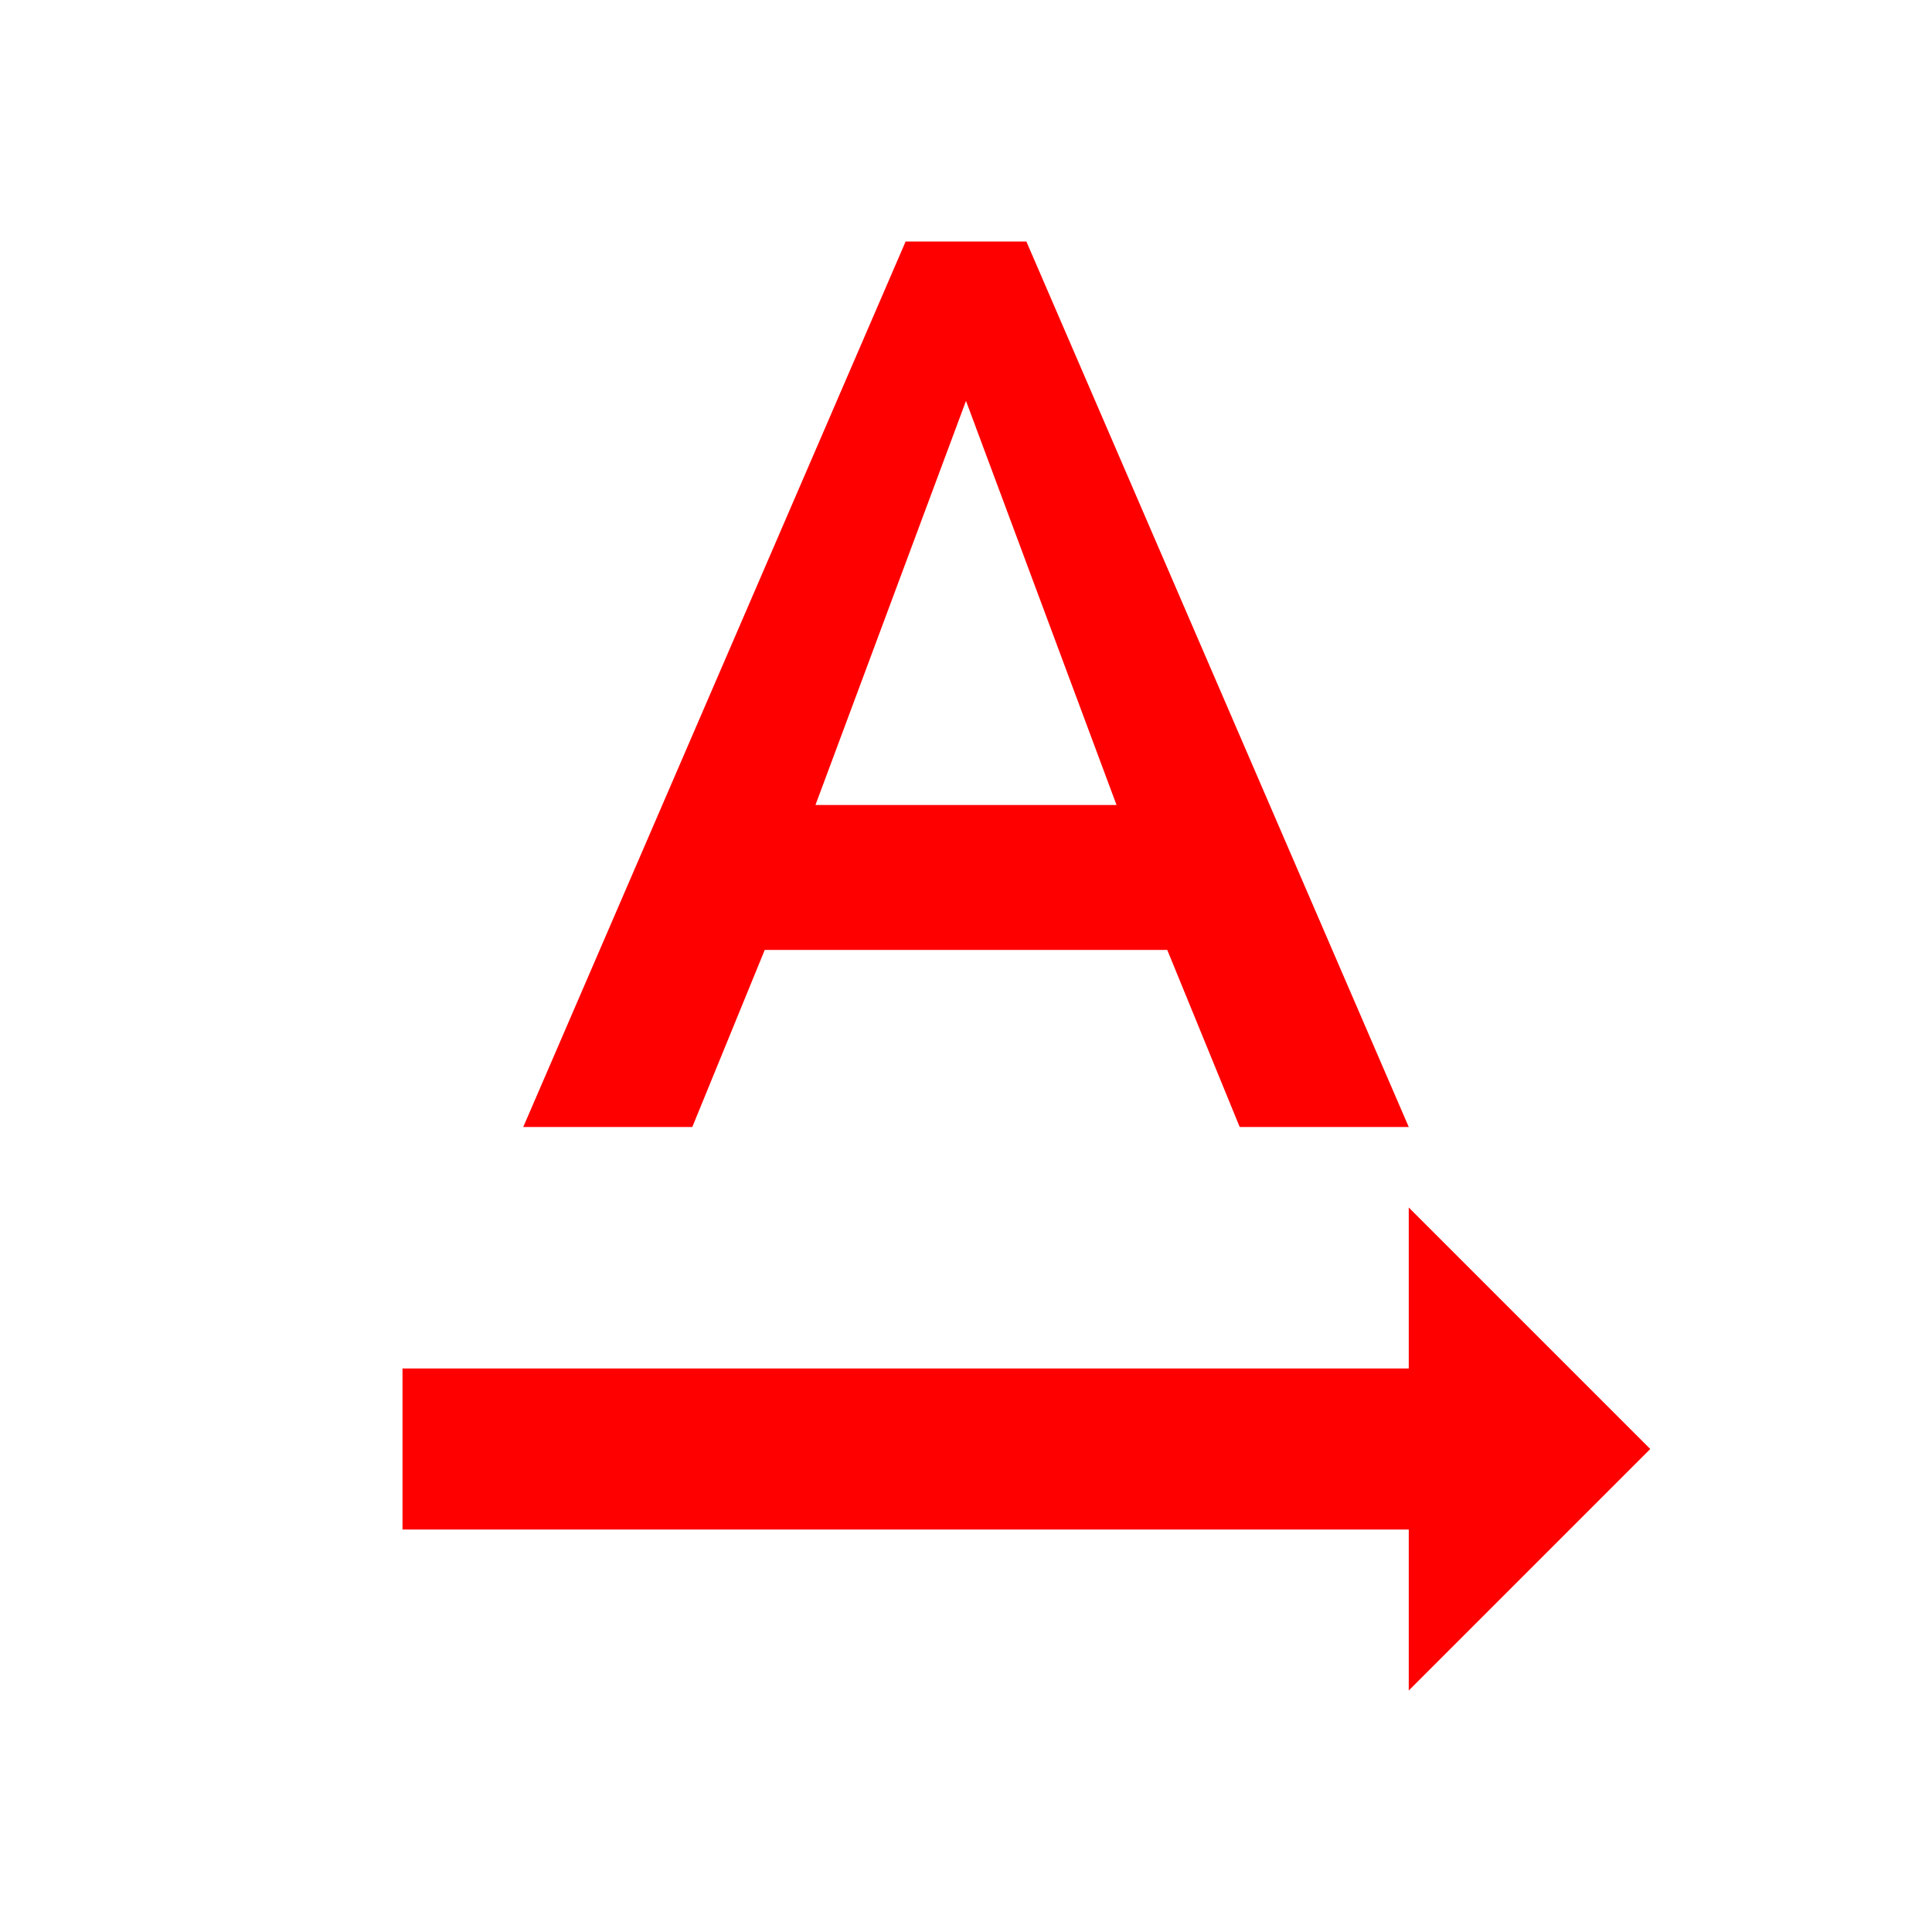
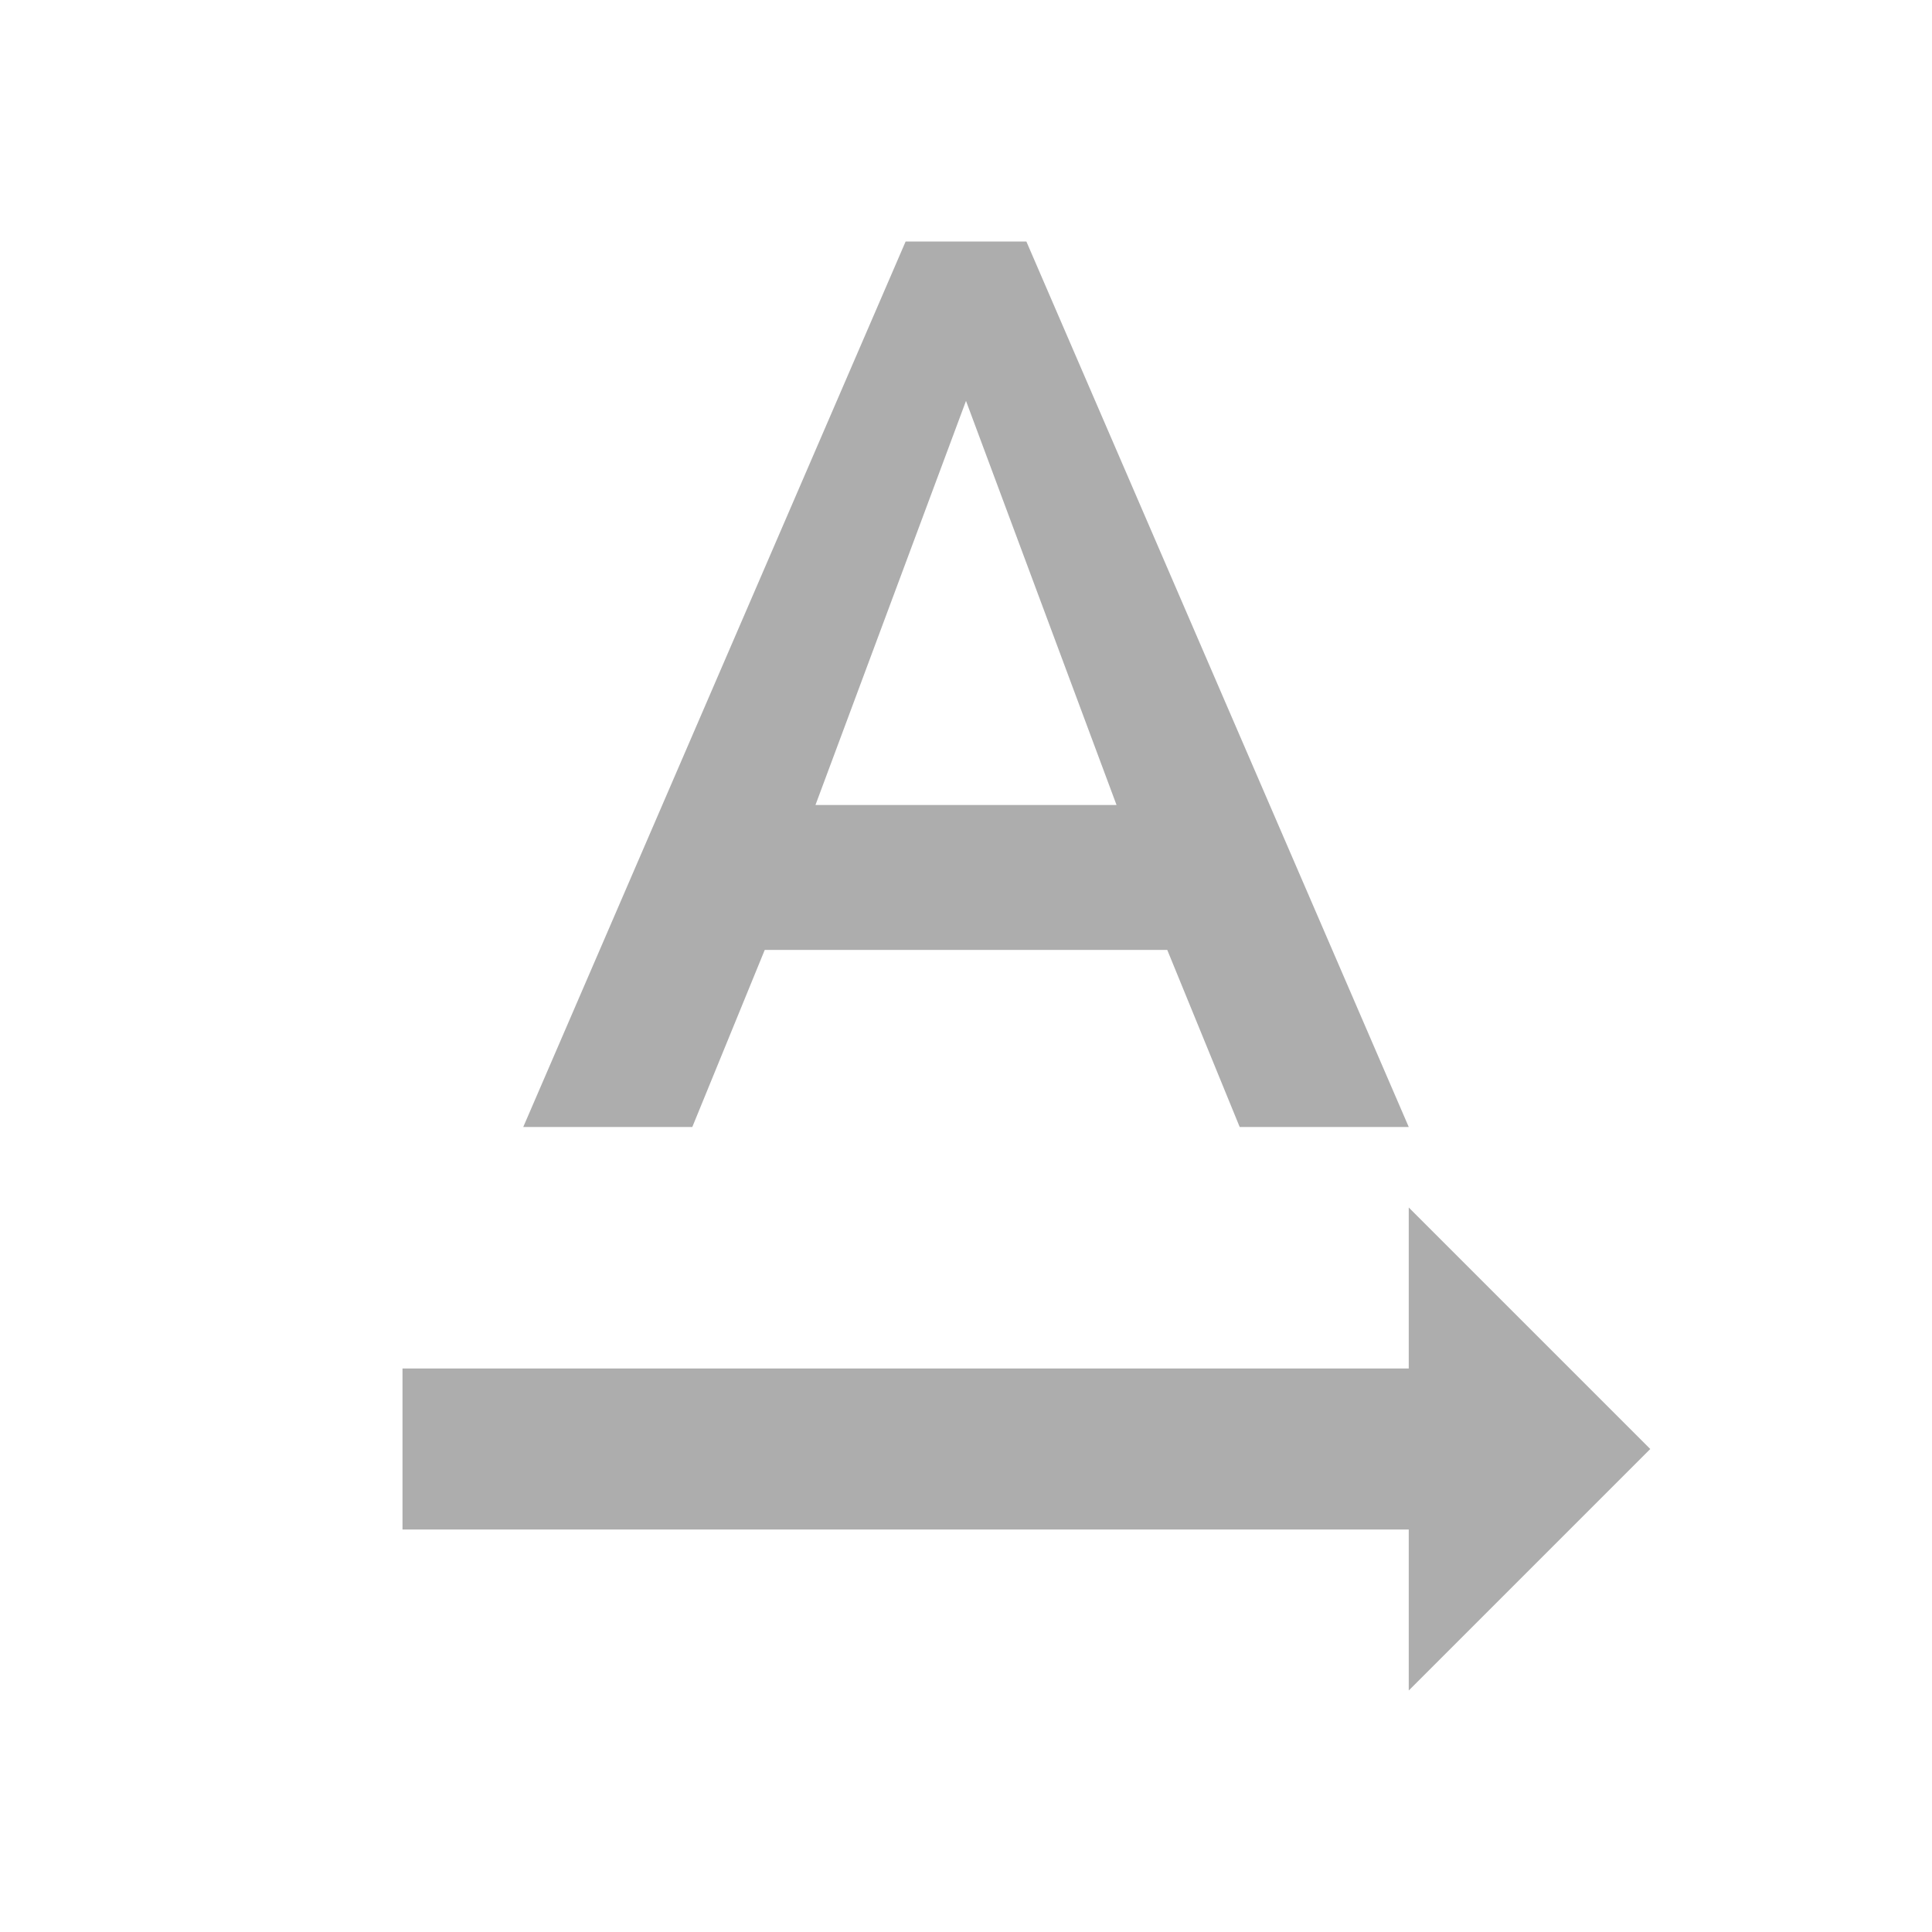
- <svg xmlns="http://www.w3.org/2000/svg" height="24" viewBox="0 0 24 24" width="24" fill="#FF0000">
+ <svg xmlns="http://www.w3.org/2000/svg" height="24" viewBox="0 0 24 24" width="24" fill="#ADADAD">
  <path d="M0 0h24v24H0z" fill="none" />
  <path d="M12.75 3h-1.5L6.5 14h2.1l.9-2.2h5l.9 2.2h2.1L12.75 3zm-2.62 7L12 4.98 13.87 10h-3.74zm10.37 8l-3-3v2H5v2h12.5v2l3-3z" />
</svg>
